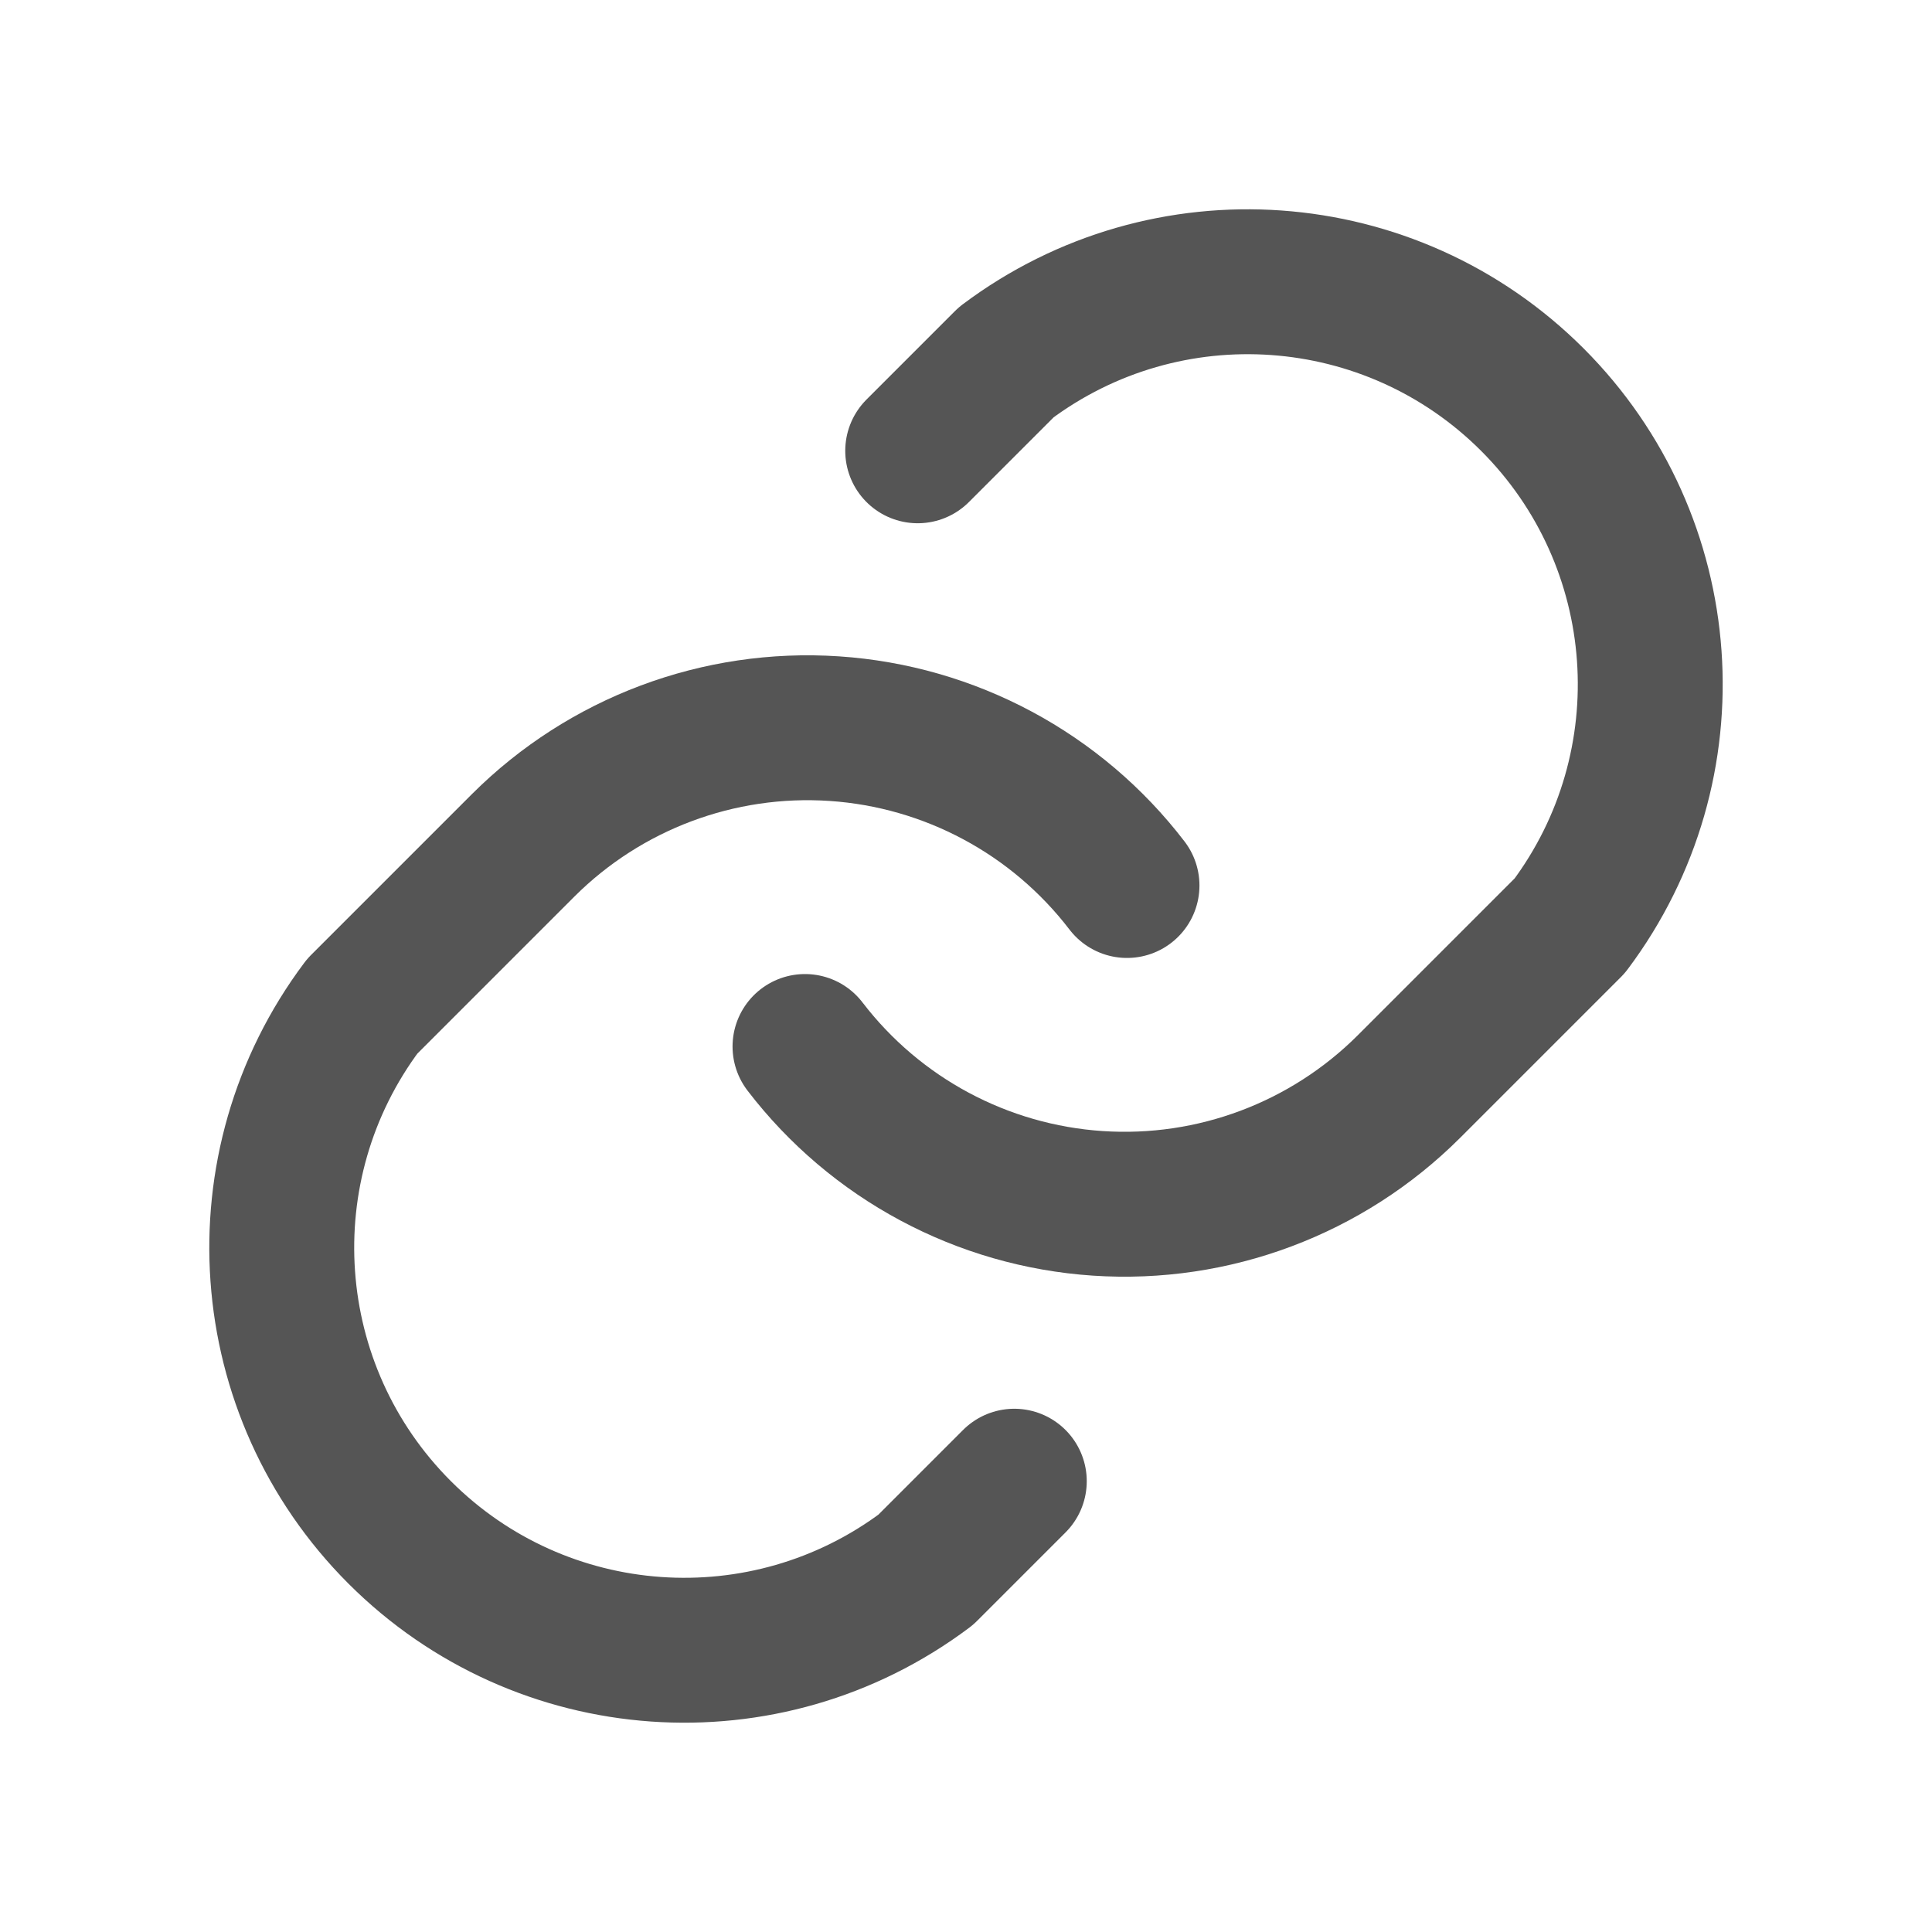
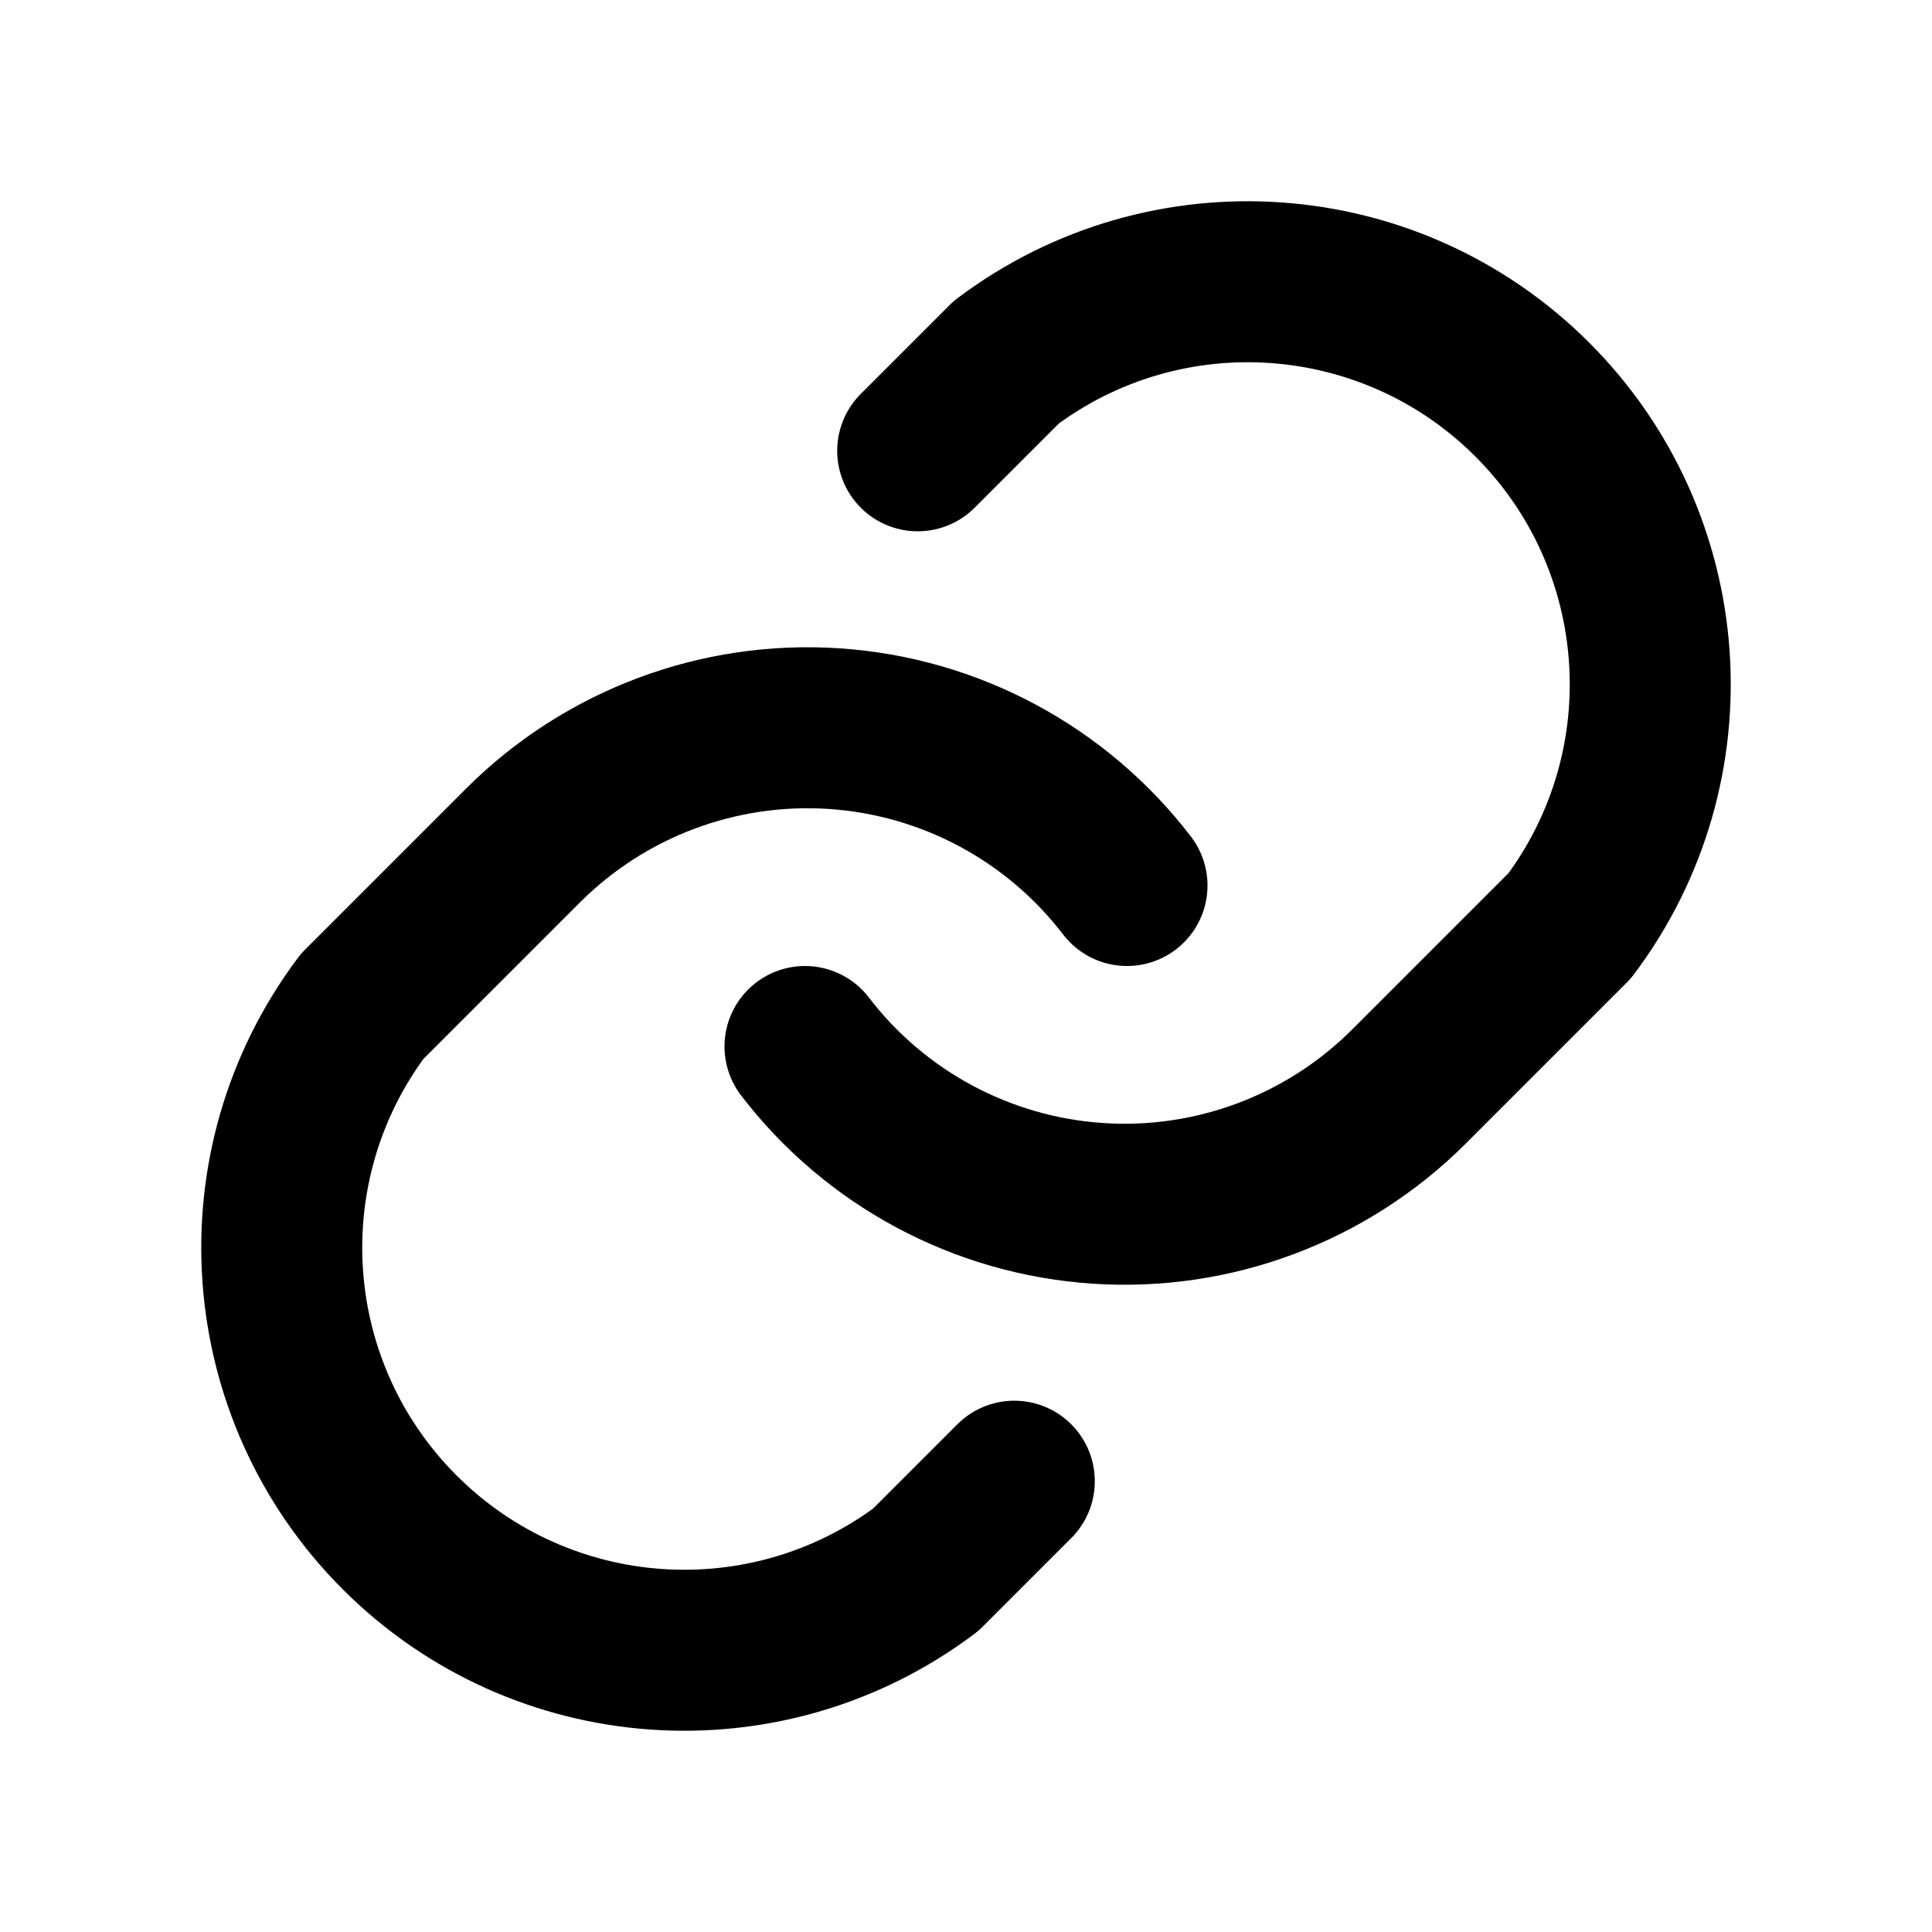
- <svg xmlns="http://www.w3.org/2000/svg" width="16" height="16" viewBox="0 0 24 24" fill="none" stroke="#555555" stroke-width="1.8" stroke-linecap="round" stroke-linejoin="round">
+ <svg xmlns="http://www.w3.org/2000/svg" width="14" height="14" viewBox="0 0 24 24" fill="none" stroke="currentColor" stroke-width="2" stroke-linecap="round" stroke-linejoin="round">
  <path d="M10 13a5 5 0 0 0 7.5.5l2-2a5 5 0 0 0-7-7l-1.1 1.1" />
  <path d="M14 11a5 5 0 0 0-7.5-.5l-2 2a5 5 0 0 0 7 7l1.1-1.1" />
</svg>
